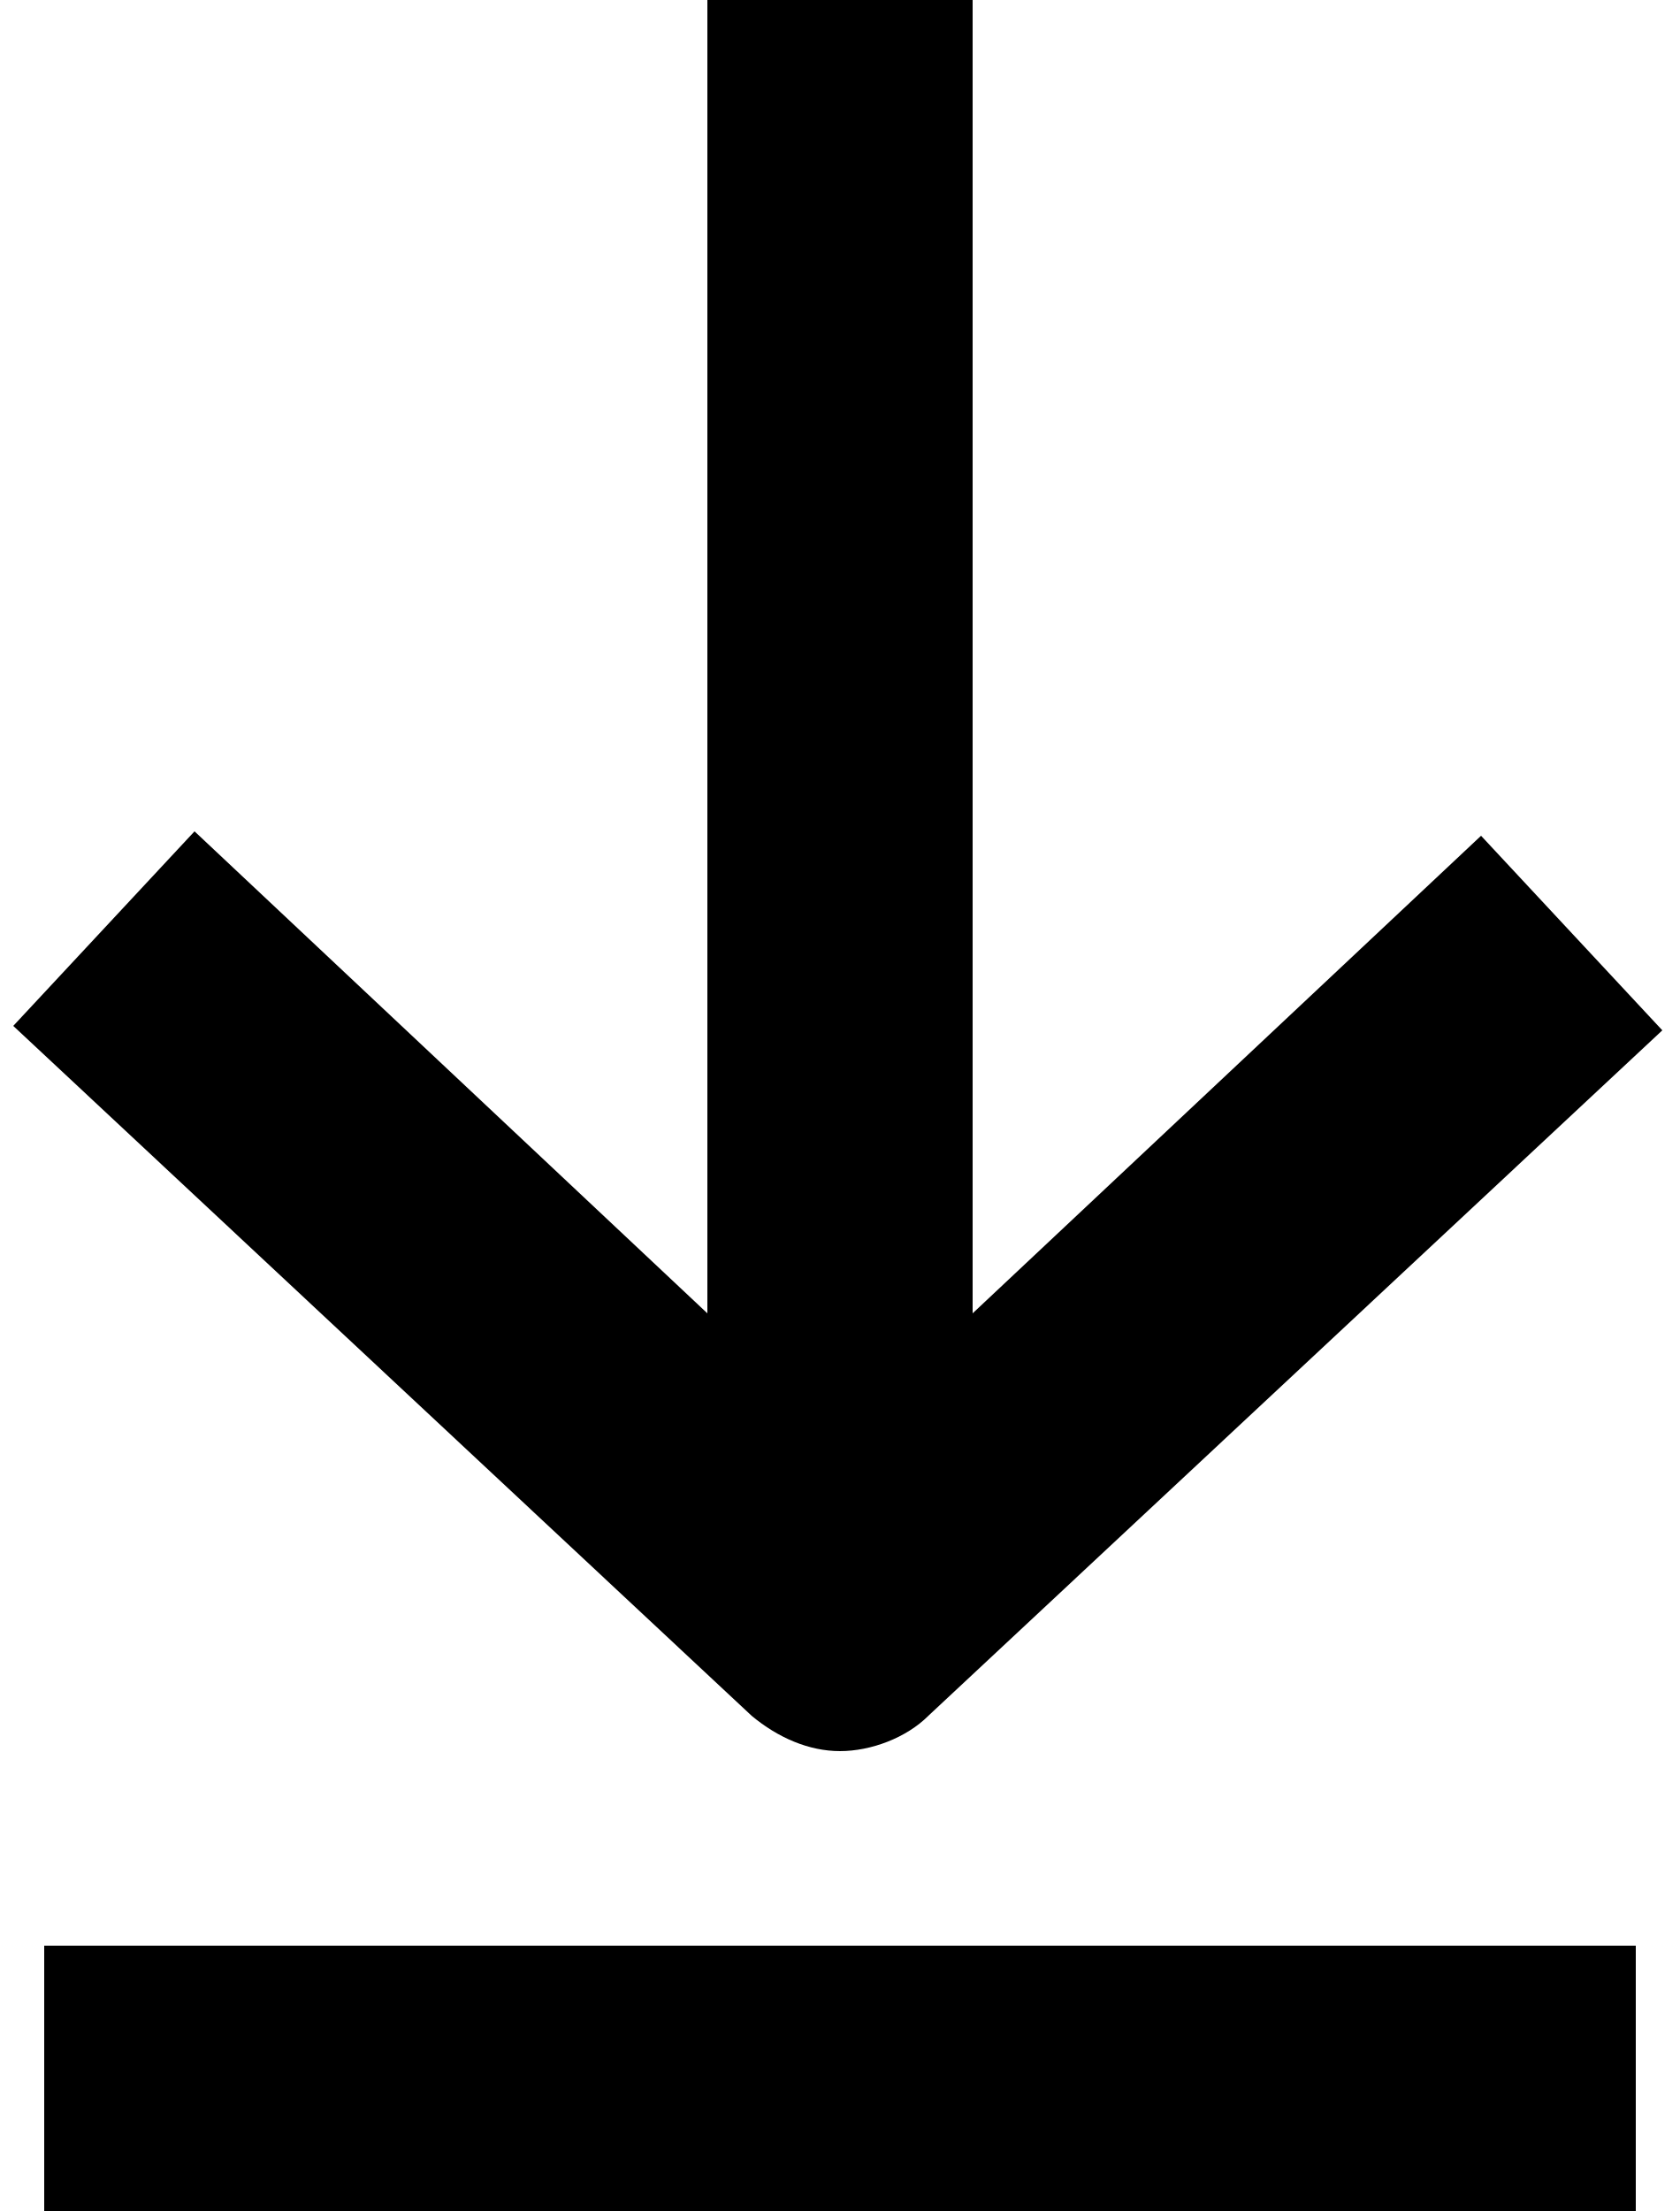
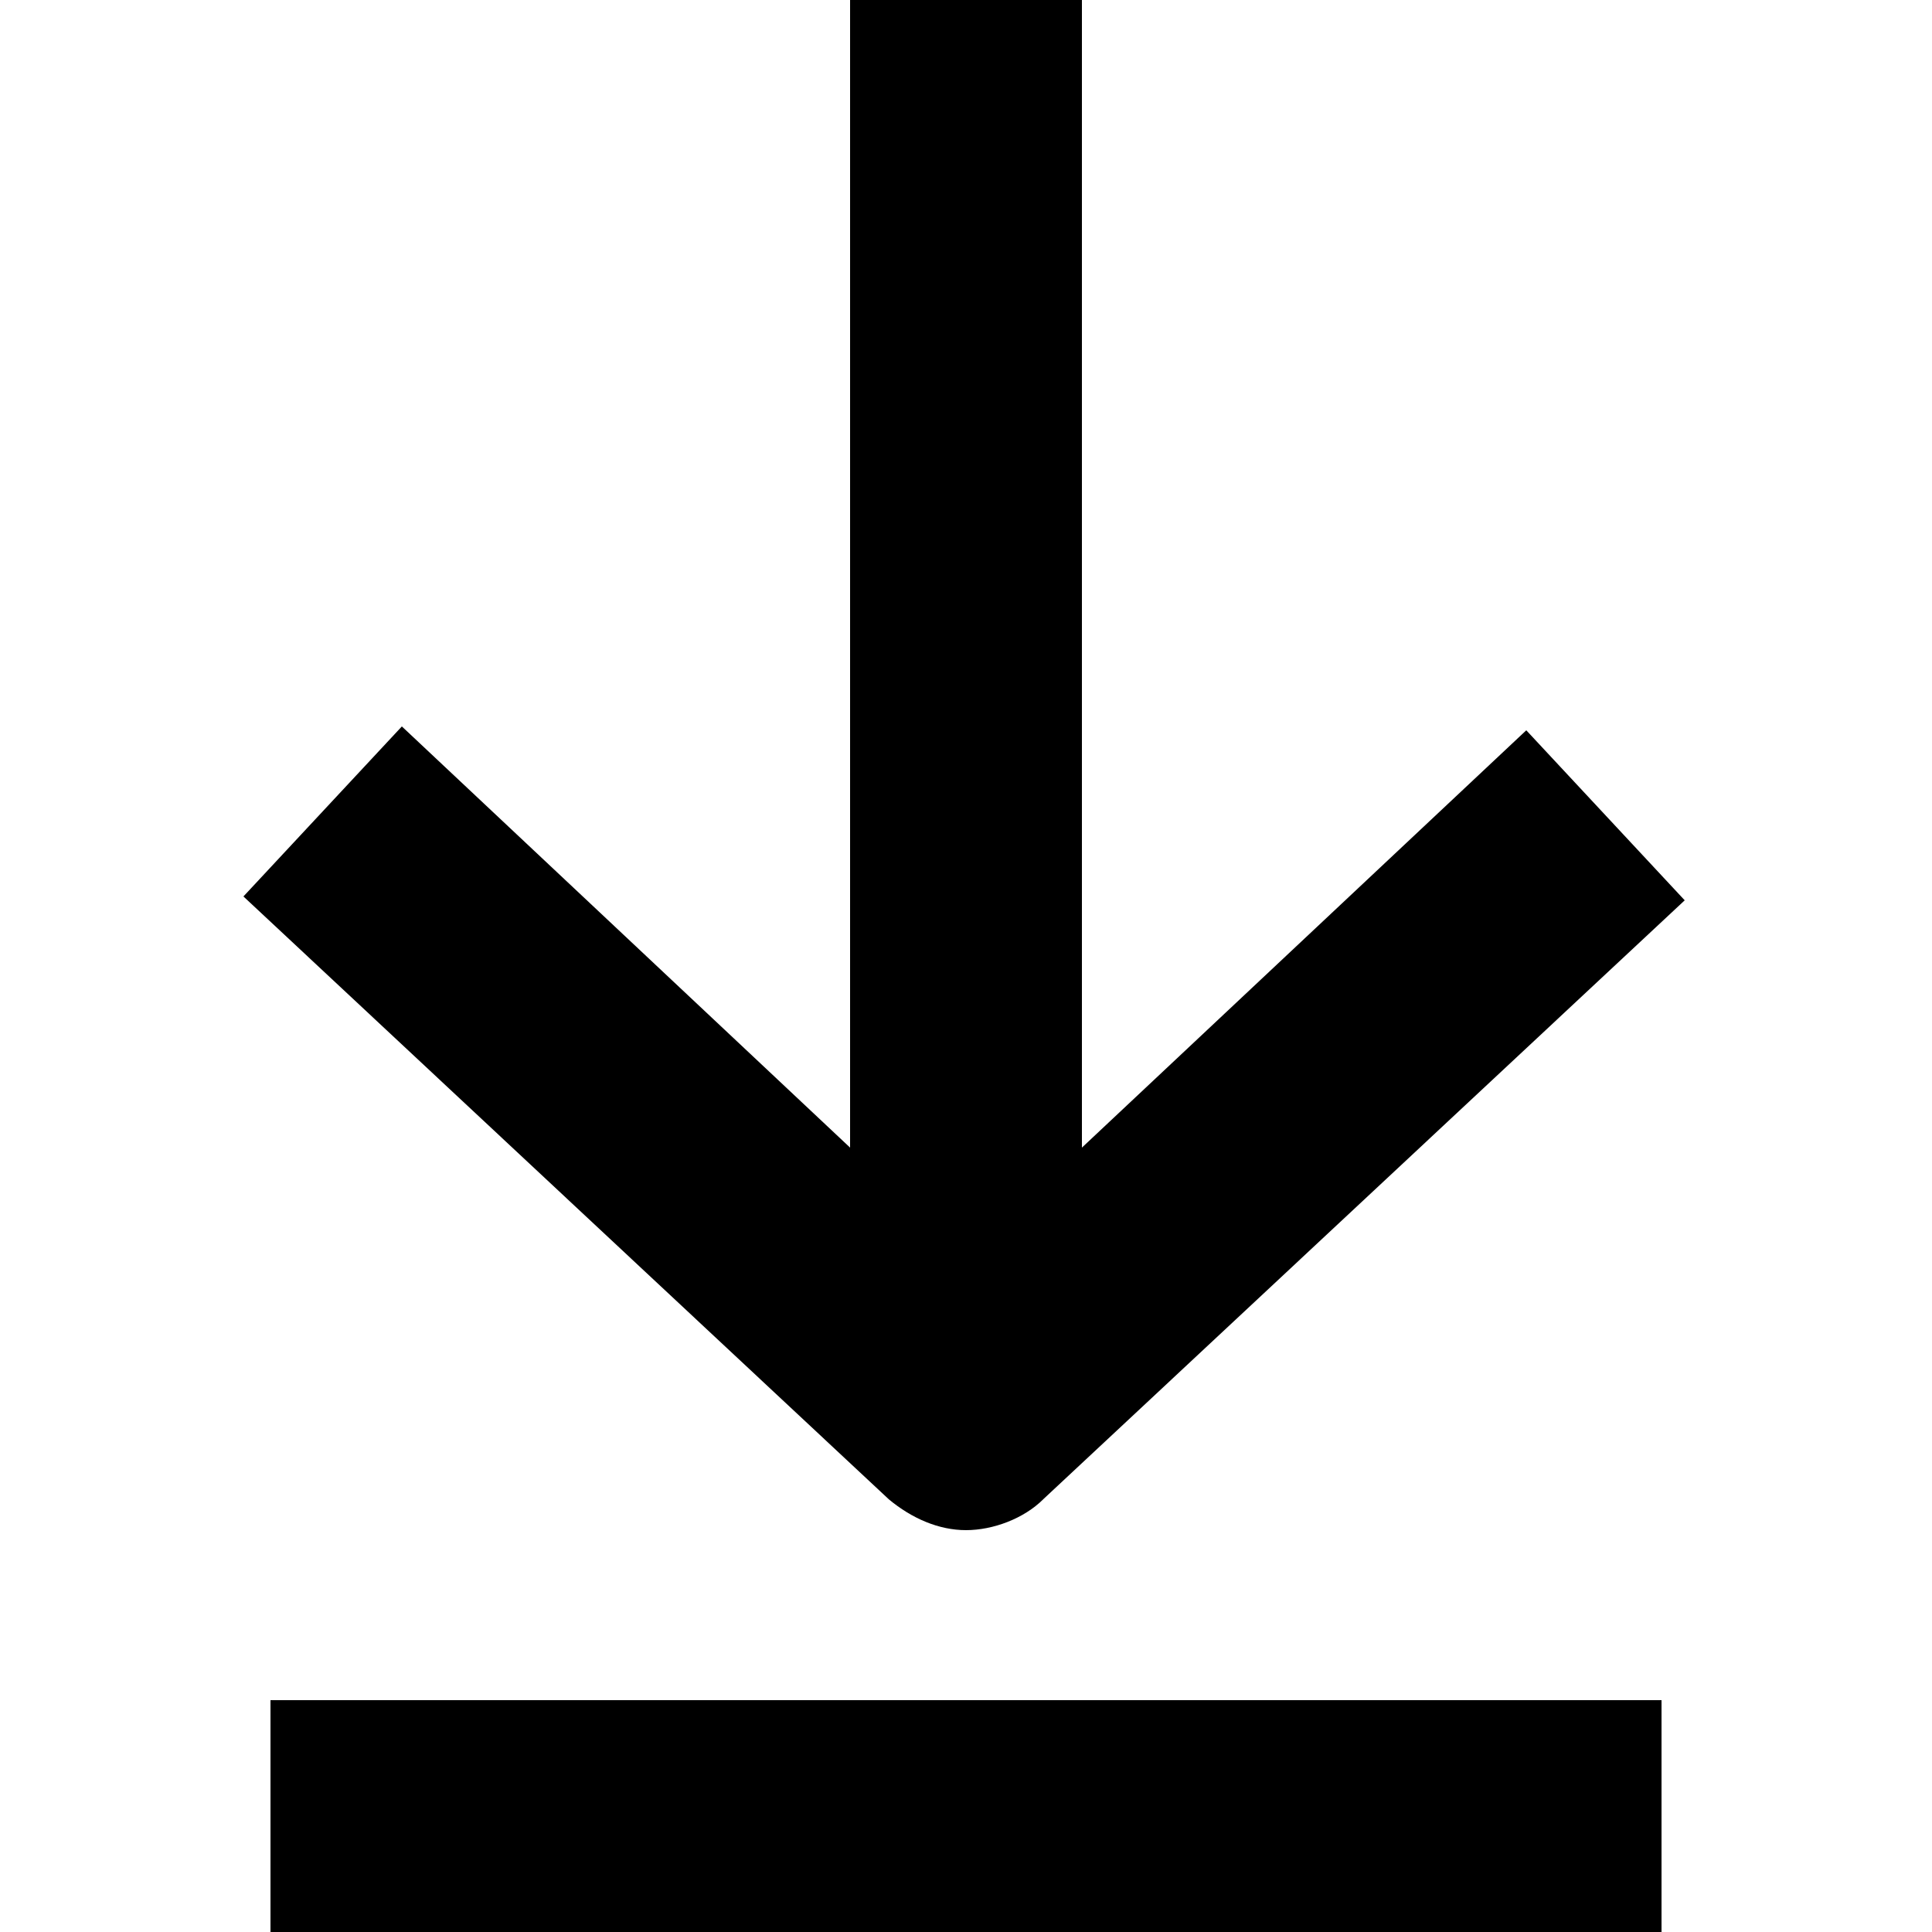
- <svg xmlns="http://www.w3.org/2000/svg" width="38" height="50" viewBox="0 0 38 50">
+ <svg xmlns="http://www.w3.org/2000/svg" width="20" height="20" viewBox="0 0 38 50">
  <polygon points="37 44 1 44 1 50 37 50" />
  <path d="M16,0 L16,29.7 L4.4,18.8 L0.3,23.2 L17,38.8 C17.6,39.3 18.3,39.6 19,39.6 C19.7,39.6 20.5,39.3 21,38.8 L37.6,23.3 L33.5,18.9 L22,29.7 L22,0 L16,0 Z" />
</svg>
